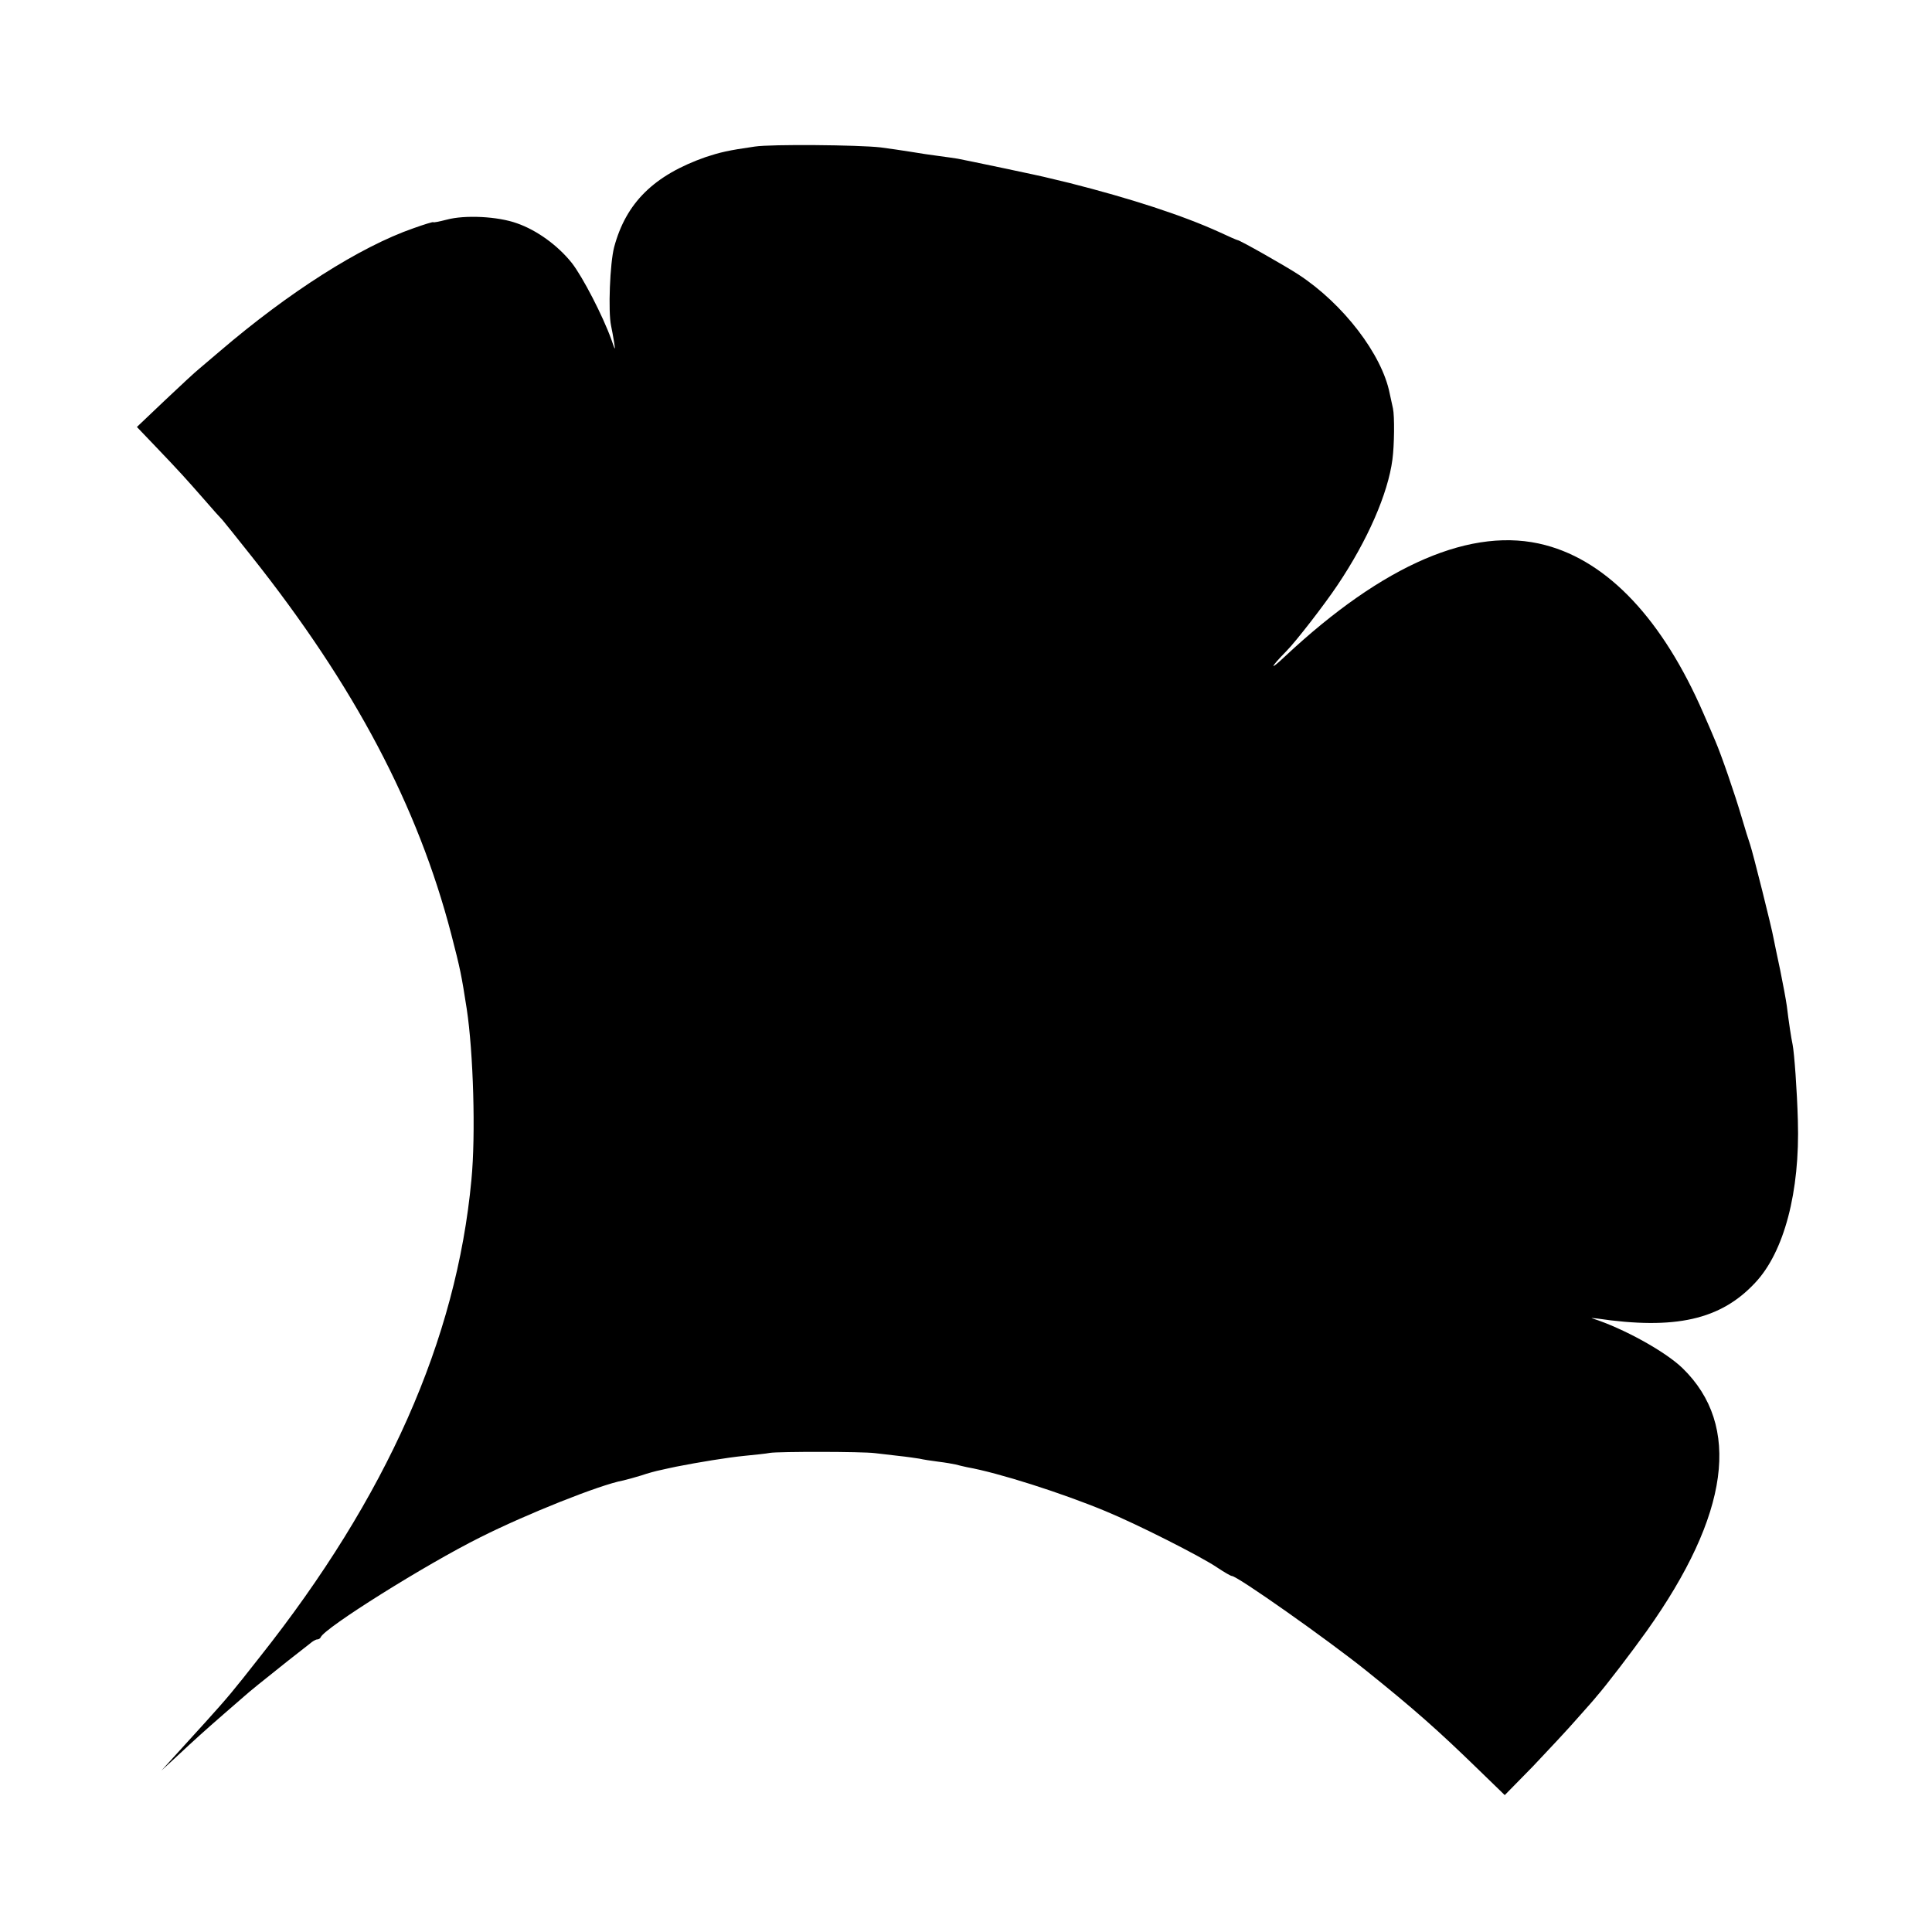
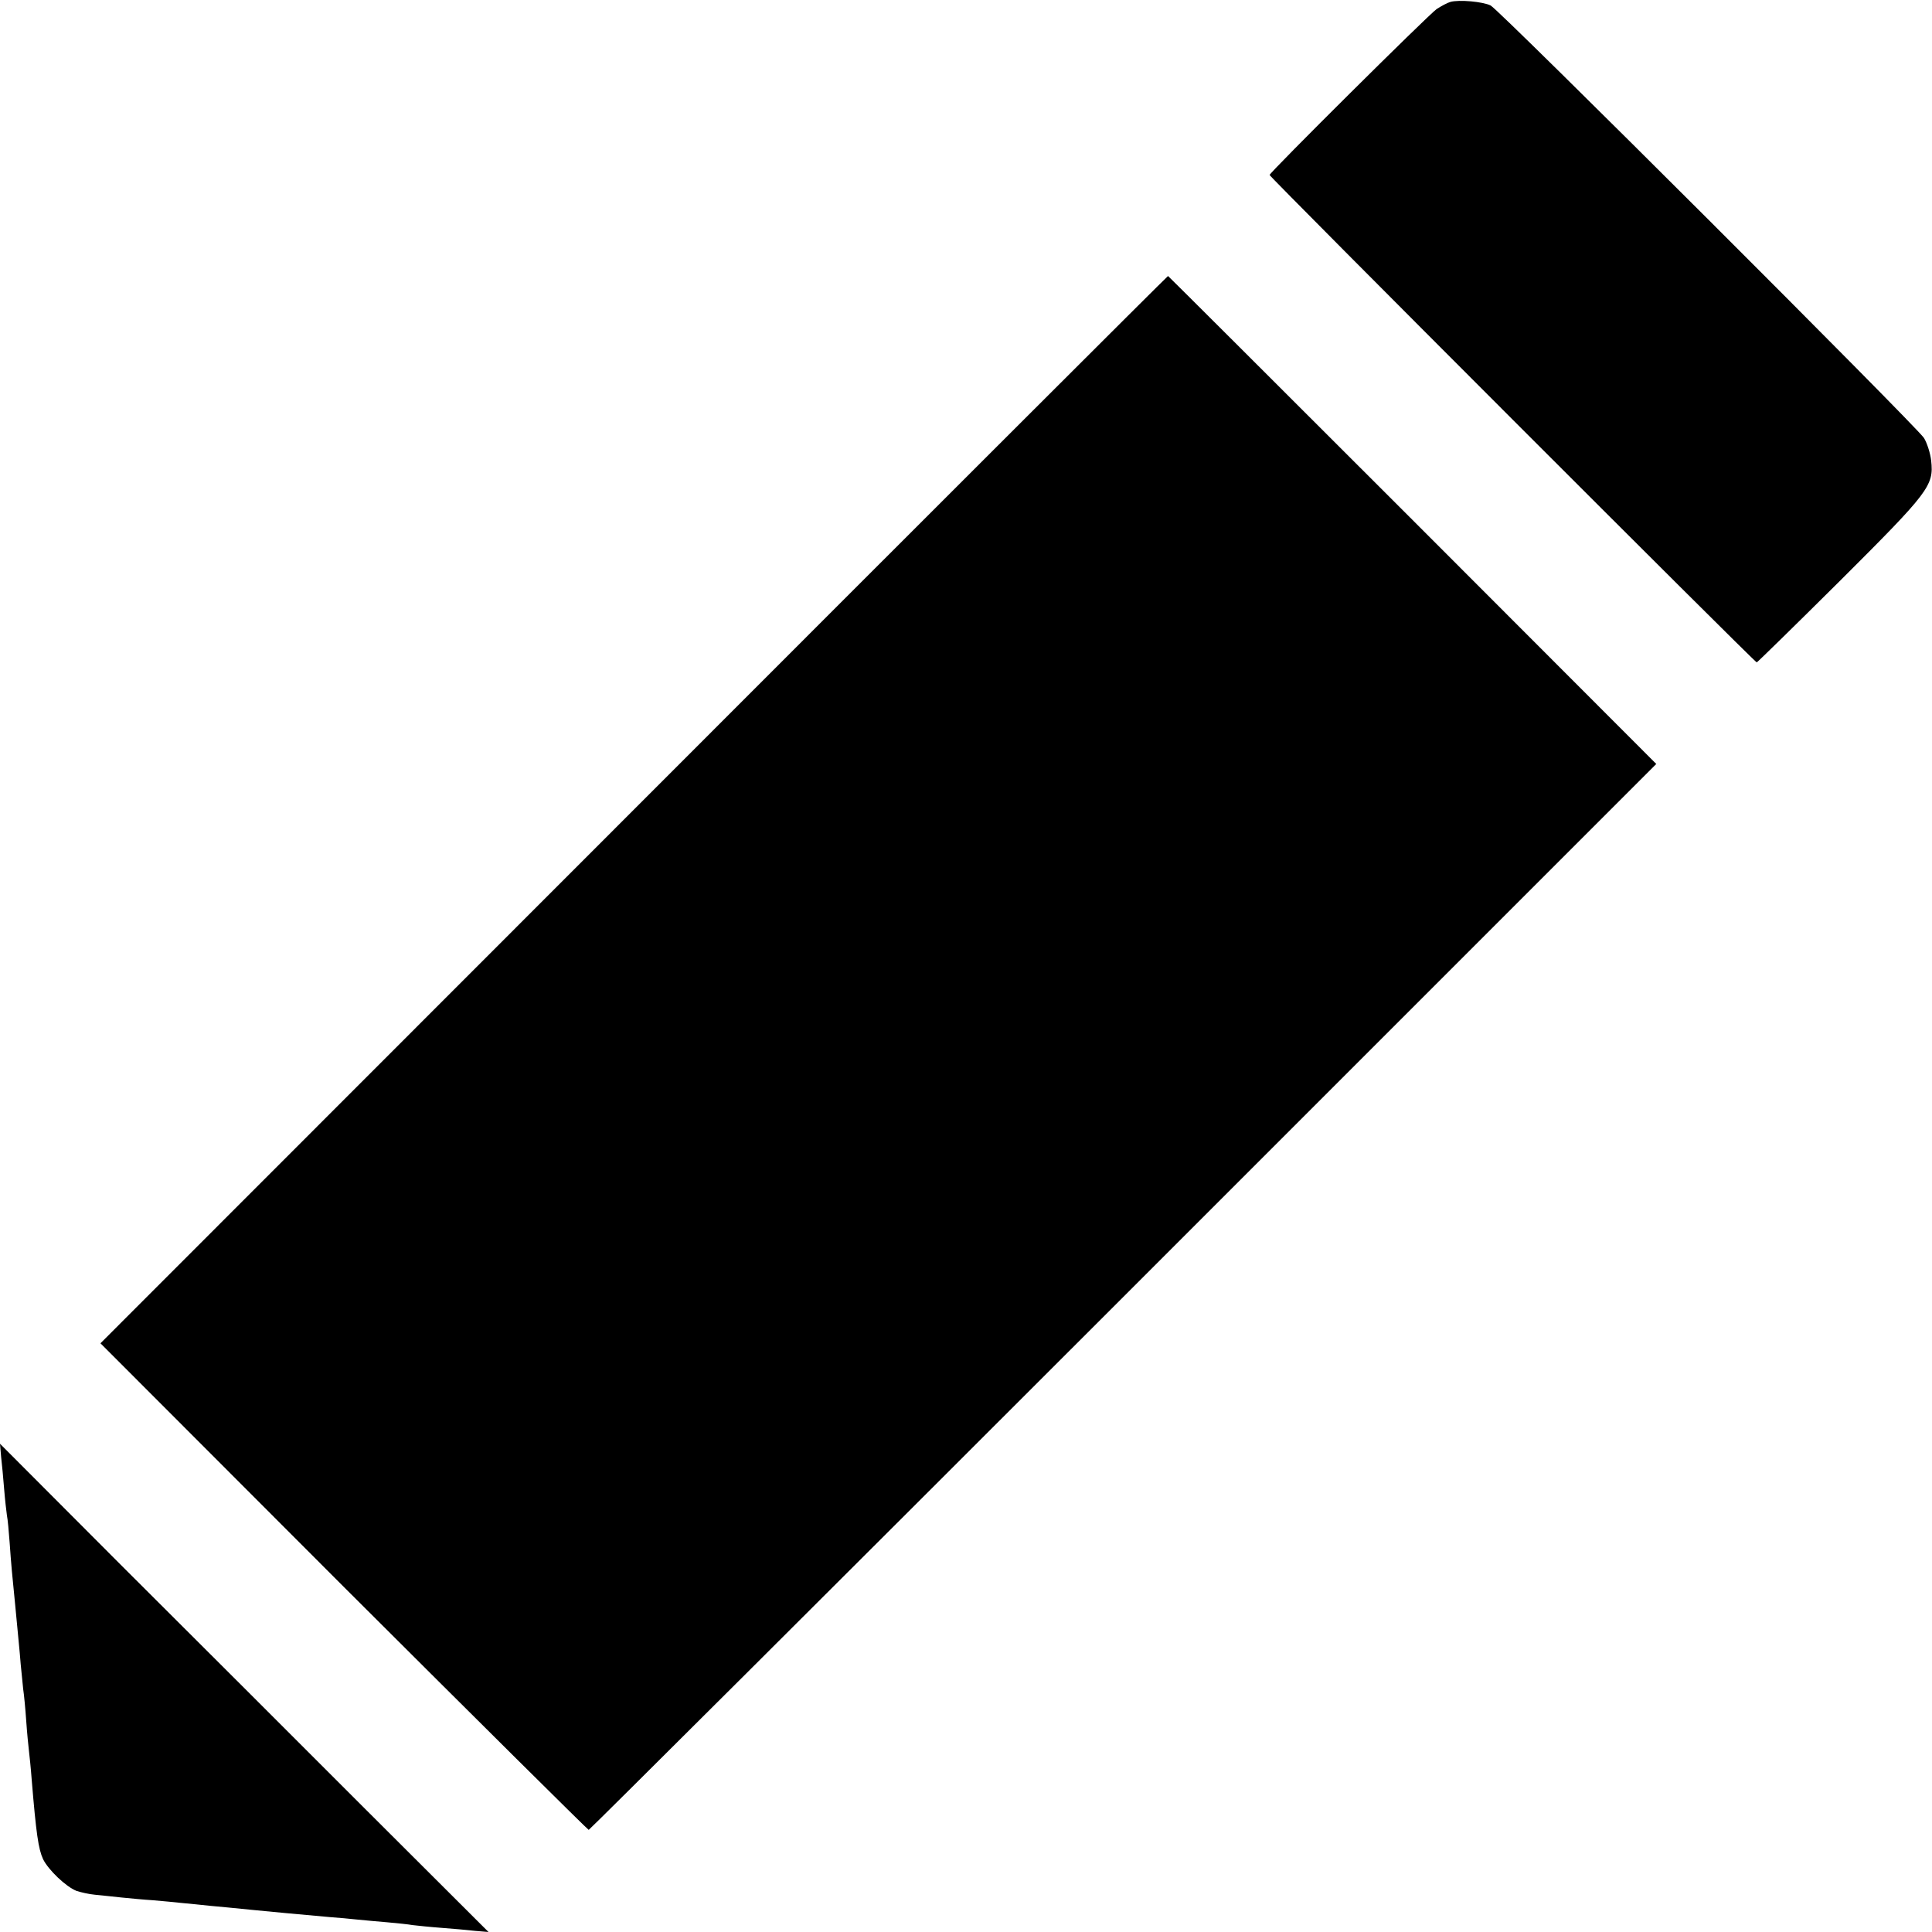
<svg xmlns="http://www.w3.org/2000/svg" version="1.0" width="700pt" height="700pt" viewBox="0 0 700 700" preserveAspectRatio="xMidYMid meet">
  <g transform="translate(0,700) scale(0.1,-0.1)" fill="#000000" stroke="none">
-     <path d="M2735 6469 c-98 -14 -126 -21 -178 -38 -188 -66 -289 -166 -332 -327 -15 -58 -22 -232 -11 -284 3 -14 8 -41 11 -60 5 -32 4 -31 -10 10 -31 86 -104 227 -143 277 -51 64 -127 119 -199 144 -69 25 -189 31 -255 13 -27 -7 -48 -11 -48 -9 0 2 -33 -8 -72 -22 -193 -67 -452 -232 -702 -446 -27 -23 -60 -51 -73 -62 -14 -11 -70 -63 -126 -116 l-101 -96 66 -69 c90 -94 114 -121 178 -194 30 -35 60 -68 66 -74 5 -6 53 -65 105 -131 374 -471 603 -905 724 -1370 33 -127 37 -148 56 -270 24 -157 33 -457 17 -620 -54 -579 -307 -1149 -767 -1729 -98 -125 -114 -144 -196 -235 -54 -59 -60 -66 -120 -132 l-40 -44 50 46 c76 71 104 96 175 158 36 31 70 61 76 66 14 13 72 60 154 125 36 28 73 57 83 65 9 8 21 15 26 15 5 0 11 3 13 8 14 34 381 264 578 362 167 84 435 191 518 206 13 3 42 11 65 18 23 8 56 17 72 20 17 4 41 9 55 12 81 16 185 33 245 39 39 4 81 8 95 11 32 5 334 5 380 -1 19 -2 58 -7 86 -10 29 -3 62 -8 75 -10 13 -3 44 -8 69 -11 25 -3 53 -8 62 -10 10 -3 29 -7 42 -10 113 -20 342 -93 501 -159 112 -46 346 -164 406 -205 24 -16 48 -30 52 -30 20 0 346 -230 487 -343 173 -139 259 -215 403 -355 l99 -96 102 104 c55 58 128 136 161 174 33 37 65 73 70 80 32 36 129 163 181 236 301 423 344 745 130 953 -63 61 -216 145 -326 180 -8 2 -1 2 15 0 284 -42 449 -5 574 129 105 111 163 330 155 588 -3 110 -13 245 -19 275 -5 23 -14 82 -21 140 -3 22 -14 81 -24 130 -11 50 -21 101 -24 115 -6 36 -75 311 -85 340 -5 14 -19 59 -31 100 -24 82 -74 227 -95 275 -7 17 -26 62 -43 100 -147 339 -345 550 -573 610 -263 70 -586 -69 -944 -404 -57 -54 -54 -41 5 19 35 35 140 171 186 240 109 162 183 332 199 455 7 51 8 158 2 185 -2 8 -7 33 -12 55 -28 141 -168 324 -330 430 -47 31 -213 125 -221 125 -2 0 -32 13 -66 29 -134 61 -322 122 -543 178 -33 8 -67 16 -75 18 -25 7 -303 65 -330 70 -14 2 -45 7 -70 10 -25 3 -70 10 -100 15 -30 5 -80 12 -110 16 -79 9 -396 12 -455 3z" />
+     <path d="M5255 6993 c-11 -3 -33 -15 -50 -26 -32 -23 -605 -592 -605 -601 0 -7 1758 -1766 1765 -1766 2 0 137 132 300 294 325 324 342 346 332 437 -3 27 -15 64 -26 82 -26 41 -1538 1551 -1570 1567 -27 14 -115 22 -146 13z" />
+     <path d="M2296 4066 l-1932 -1933 881 -882 c485 -484 885 -881 888 -881 3 0 875 869 1937 1931 l1931 1931 -883 884 c-486 486 -885 884 -886 884 -2 0 -873 -870 -1936 -1934z" />
+     <path d="M4 1722 c3 -26 8 -78 11 -117 3 -38 8 -81 10 -95 3 -14 7 -59 10 -100 5 -74 10 -126 20 -225 11 -118 16 -163 20 -215 3 -30 7 -70 9 -90 3 -19 8 -71 11 -115 3 -44 8 -93 10 -110 2 -16 7 -64 10 -105 16 -193 24 -249 41 -286 19 -39 83 -100 121 -115 15 -5 45 -12 67 -14 23 -2 66 -7 96 -10 30 -3 82 -8 115 -10 33 -3 80 -7 105 -10 25 -2 70 -7 100 -10 30 -3 100 -9 155 -15 92 -9 135 -13 280 -26 28 -2 73 -6 100 -9 28 -3 77 -7 110 -10 33 -3 74 -7 90 -10 17 -2 64 -7 105 -10 41 -3 96 -8 122 -11 l48 -4 -448 447 c-246 246 -644 644 -885 884 l-437 438 4 -47z" />
  </g>
</svg>
